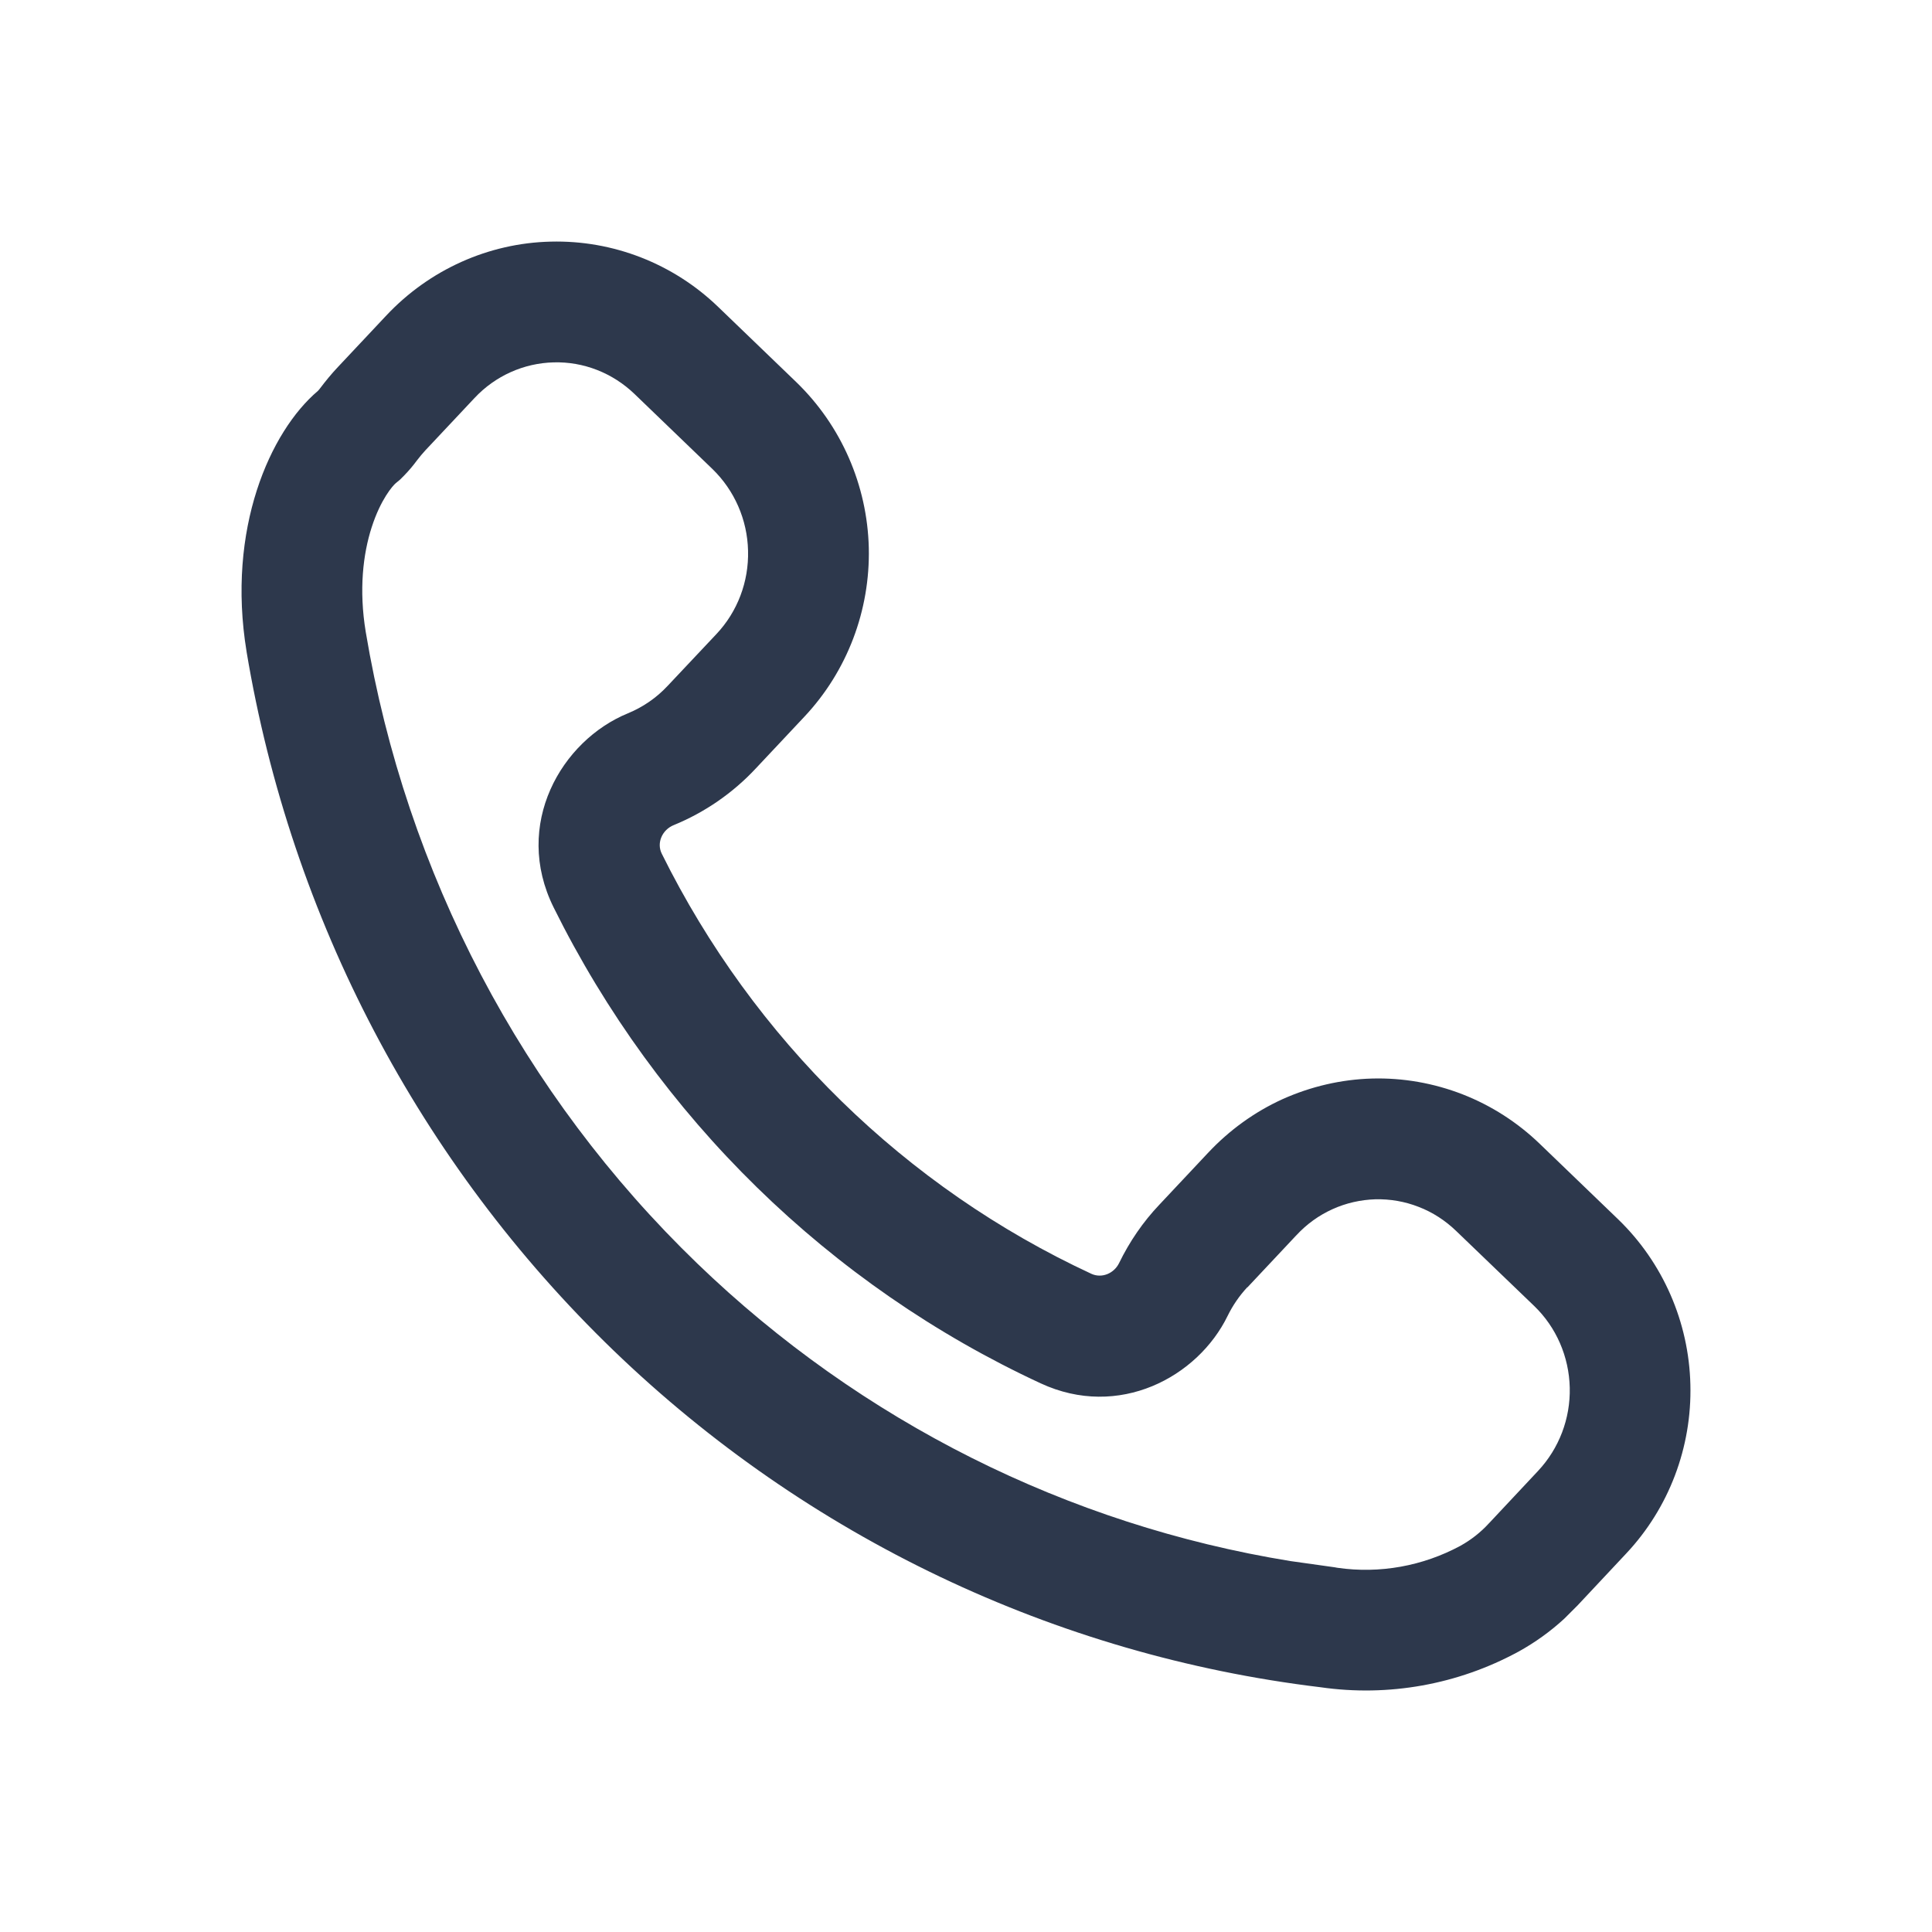
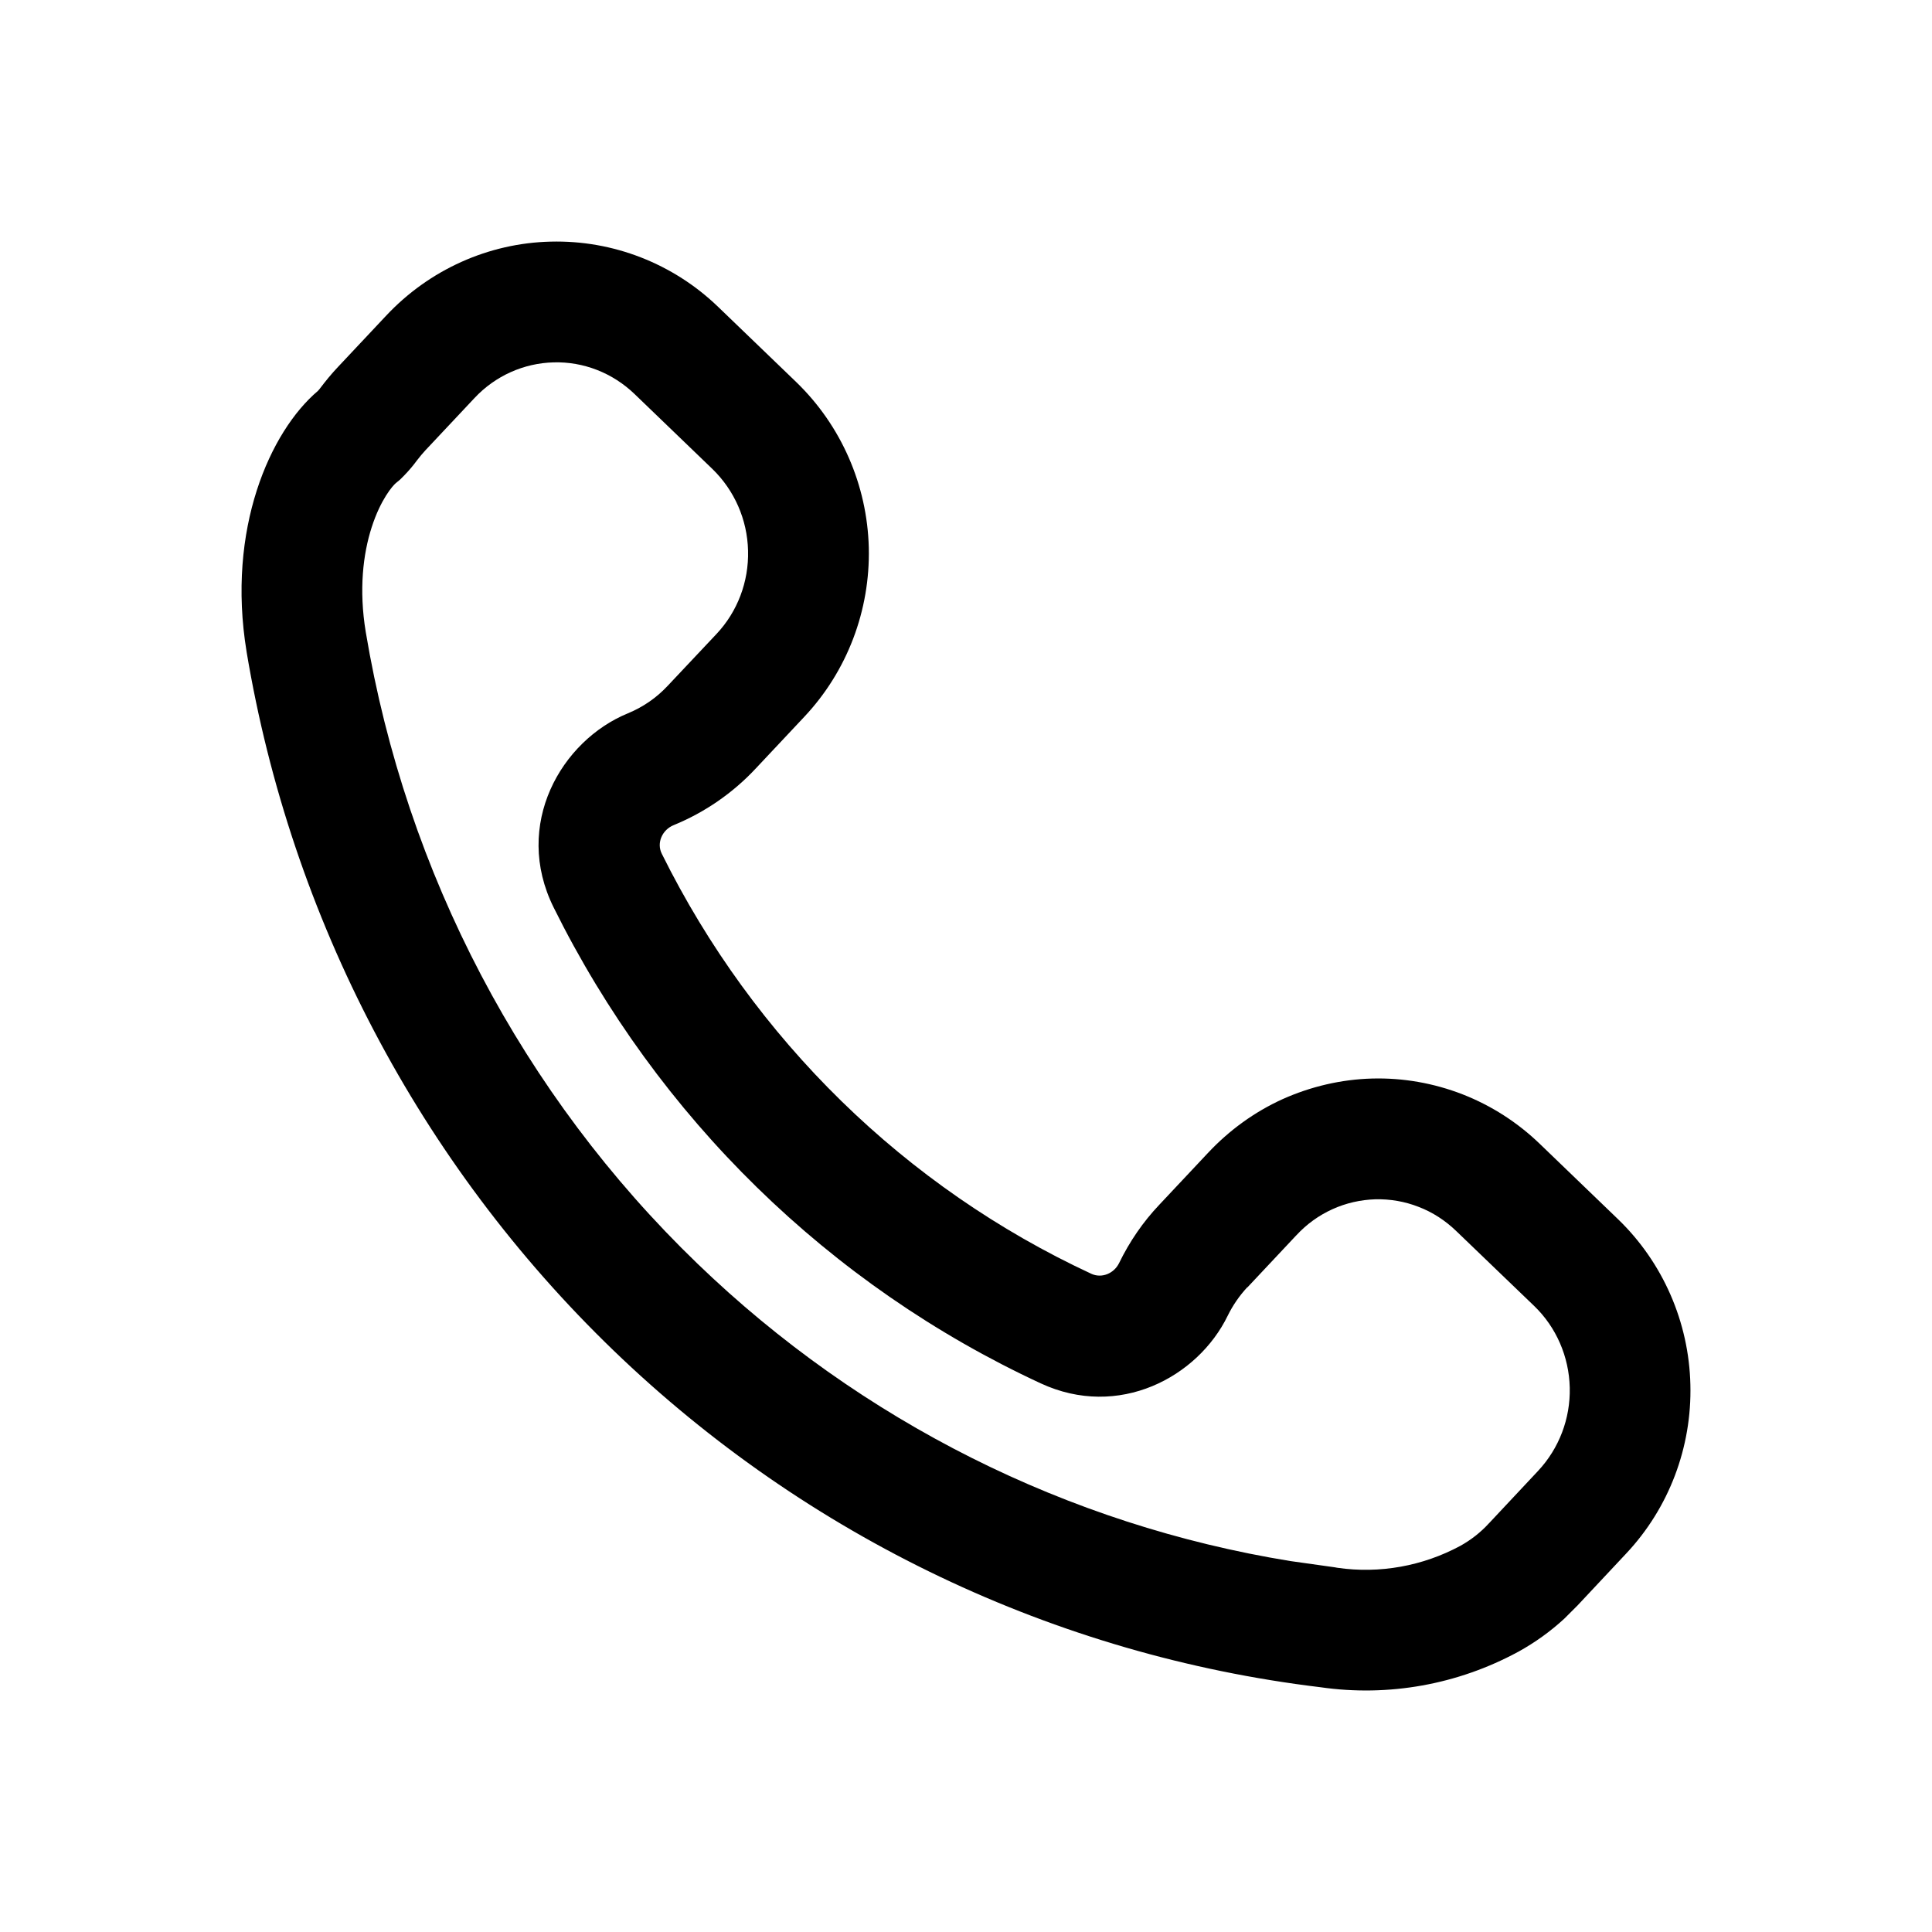
<svg xmlns="http://www.w3.org/2000/svg" width="16" height="16" viewBox="0 0 16 16" fill="none">
-   <path d="M4.561 2.001C5.077 1.988 5.576 2.183 5.948 2.542L6.595 3.165C6.967 3.525 7.182 4.018 7.195 4.536C7.207 5.055 7.016 5.558 6.662 5.935L6.26 6.363C6.069 6.568 5.836 6.728 5.58 6.833C5.485 6.871 5.435 6.98 5.481 7.071C6.242 8.607 7.498 9.834 9.038 10.549C9.125 10.589 9.226 10.546 9.268 10.46C9.354 10.283 9.466 10.119 9.602 9.976L10.003 9.549L10.004 9.548C10.179 9.361 10.388 9.209 10.621 9.103C10.855 8.998 11.107 8.939 11.363 8.932C11.619 8.925 11.874 8.97 12.113 9.063C12.351 9.156 12.569 9.296 12.754 9.475L13.4 10.097C13.772 10.456 13.987 10.95 13.999 11.467C14.012 11.985 13.822 12.488 13.468 12.865L13.067 13.293L12.955 13.405C12.84 13.511 12.713 13.602 12.576 13.678L12.572 13.68C12.072 13.951 11.499 14.054 10.936 13.973C8.738 13.708 6.684 12.729 5.081 11.184C3.477 9.637 2.411 7.607 2.042 5.397V5.396C1.875 4.38 2.238 3.572 2.632 3.238L2.634 3.236C2.639 3.23 2.645 3.224 2.65 3.217C2.696 3.156 2.745 3.096 2.798 3.04L3.201 2.611C3.556 2.234 4.045 2.013 4.561 2.001ZM4.585 3.001C4.339 3.007 4.102 3.112 3.93 3.296L3.527 3.725L3.525 3.727C3.5 3.754 3.476 3.783 3.453 3.813C3.422 3.855 3.387 3.897 3.346 3.939L3.312 3.973L3.278 4.001C3.253 4.022 3.153 4.134 3.078 4.367C3.007 4.587 2.971 4.883 3.029 5.234C3.363 7.233 4.327 9.068 5.775 10.464C7.131 11.772 8.845 12.629 10.686 12.928L11.056 12.98L11.066 12.982L11.078 12.984C11.426 13.034 11.782 12.97 12.094 12.802C12.182 12.753 12.263 12.69 12.332 12.614L12.333 12.613L12.337 12.609L12.738 12.181C12.911 11.996 13.006 11.749 13 11.492C12.994 11.235 12.888 10.992 12.707 10.817L12.06 10.195C11.97 10.108 11.864 10.039 11.749 9.995C11.635 9.95 11.512 9.929 11.39 9.932C11.268 9.936 11.147 9.963 11.035 10.014C10.922 10.065 10.821 10.138 10.736 10.23L10.732 10.234L10.331 10.661L10.329 10.661C10.264 10.731 10.209 10.811 10.167 10.897C9.919 11.406 9.264 11.756 8.618 11.456C6.869 10.645 5.446 9.253 4.585 7.515C4.245 6.83 4.648 6.133 5.201 5.907C5.324 5.856 5.436 5.78 5.529 5.68L5.531 5.678L5.934 5.25C6.107 5.066 6.202 4.818 6.195 4.56C6.189 4.303 6.082 4.061 5.901 3.885L5.255 3.263C5.073 3.088 4.832 2.994 4.585 3.001Z" fill-rule="evenodd" clip-rule="evenodd" fill="#2D384C" />
+   <path d="M4.561 2.001C5.077 1.988 5.576 2.183 5.948 2.542L6.595 3.165C6.967 3.525 7.182 4.018 7.195 4.536C7.207 5.055 7.016 5.558 6.662 5.935L6.26 6.363C6.069 6.568 5.836 6.728 5.58 6.833C5.485 6.871 5.435 6.98 5.481 7.071C6.242 8.607 7.498 9.834 9.038 10.549C9.125 10.589 9.226 10.546 9.268 10.46C9.354 10.283 9.466 10.119 9.602 9.976L10.003 9.549L10.004 9.548C10.179 9.361 10.388 9.209 10.621 9.103C10.855 8.998 11.107 8.939 11.363 8.932C11.619 8.925 11.874 8.97 12.113 9.063C12.351 9.156 12.569 9.296 12.754 9.475L13.4 10.097C13.772 10.456 13.987 10.95 13.999 11.467C14.012 11.985 13.822 12.488 13.468 12.865L13.067 13.293L12.955 13.405C12.84 13.511 12.713 13.602 12.576 13.678L12.572 13.68C12.072 13.951 11.499 14.054 10.936 13.973C8.738 13.708 6.684 12.729 5.081 11.184C3.477 9.637 2.411 7.607 2.042 5.397V5.396C1.875 4.38 2.238 3.572 2.632 3.238L2.634 3.236C2.639 3.23 2.645 3.224 2.65 3.217C2.696 3.156 2.745 3.096 2.798 3.04L3.201 2.611C3.556 2.234 4.045 2.013 4.561 2.001ZM4.585 3.001C4.339 3.007 4.102 3.112 3.93 3.296L3.527 3.725L3.525 3.727C3.5 3.754 3.476 3.783 3.453 3.813C3.422 3.855 3.387 3.897 3.346 3.939L3.312 3.973L3.278 4.001C3.253 4.022 3.153 4.134 3.078 4.367C3.007 4.587 2.971 4.883 3.029 5.234C3.363 7.233 4.327 9.068 5.775 10.464C7.131 11.772 8.845 12.629 10.686 12.928L11.056 12.98L11.066 12.982L11.078 12.984C11.426 13.034 11.782 12.97 12.094 12.802C12.182 12.753 12.263 12.69 12.332 12.614L12.333 12.613L12.337 12.609L12.738 12.181C12.911 11.996 13.006 11.749 13 11.492C12.994 11.235 12.888 10.992 12.707 10.817L12.06 10.195C11.97 10.108 11.864 10.039 11.749 9.995C11.635 9.95 11.512 9.929 11.39 9.932C11.268 9.936 11.147 9.963 11.035 10.014C10.922 10.065 10.821 10.138 10.736 10.23L10.732 10.234L10.331 10.661L10.329 10.661C10.264 10.731 10.209 10.811 10.167 10.897C9.919 11.406 9.264 11.756 8.618 11.456C6.869 10.645 5.446 9.253 4.585 7.515C4.245 6.83 4.648 6.133 5.201 5.907C5.324 5.856 5.436 5.78 5.529 5.68L5.531 5.678L5.934 5.25C6.107 5.066 6.202 4.818 6.195 4.56C6.189 4.303 6.082 4.061 5.901 3.885L5.255 3.263C5.073 3.088 4.832 2.994 4.585 3.001Z" fill-rule="evenodd" clip-rule="evenodd" fill="currentColor" />
</svg>
